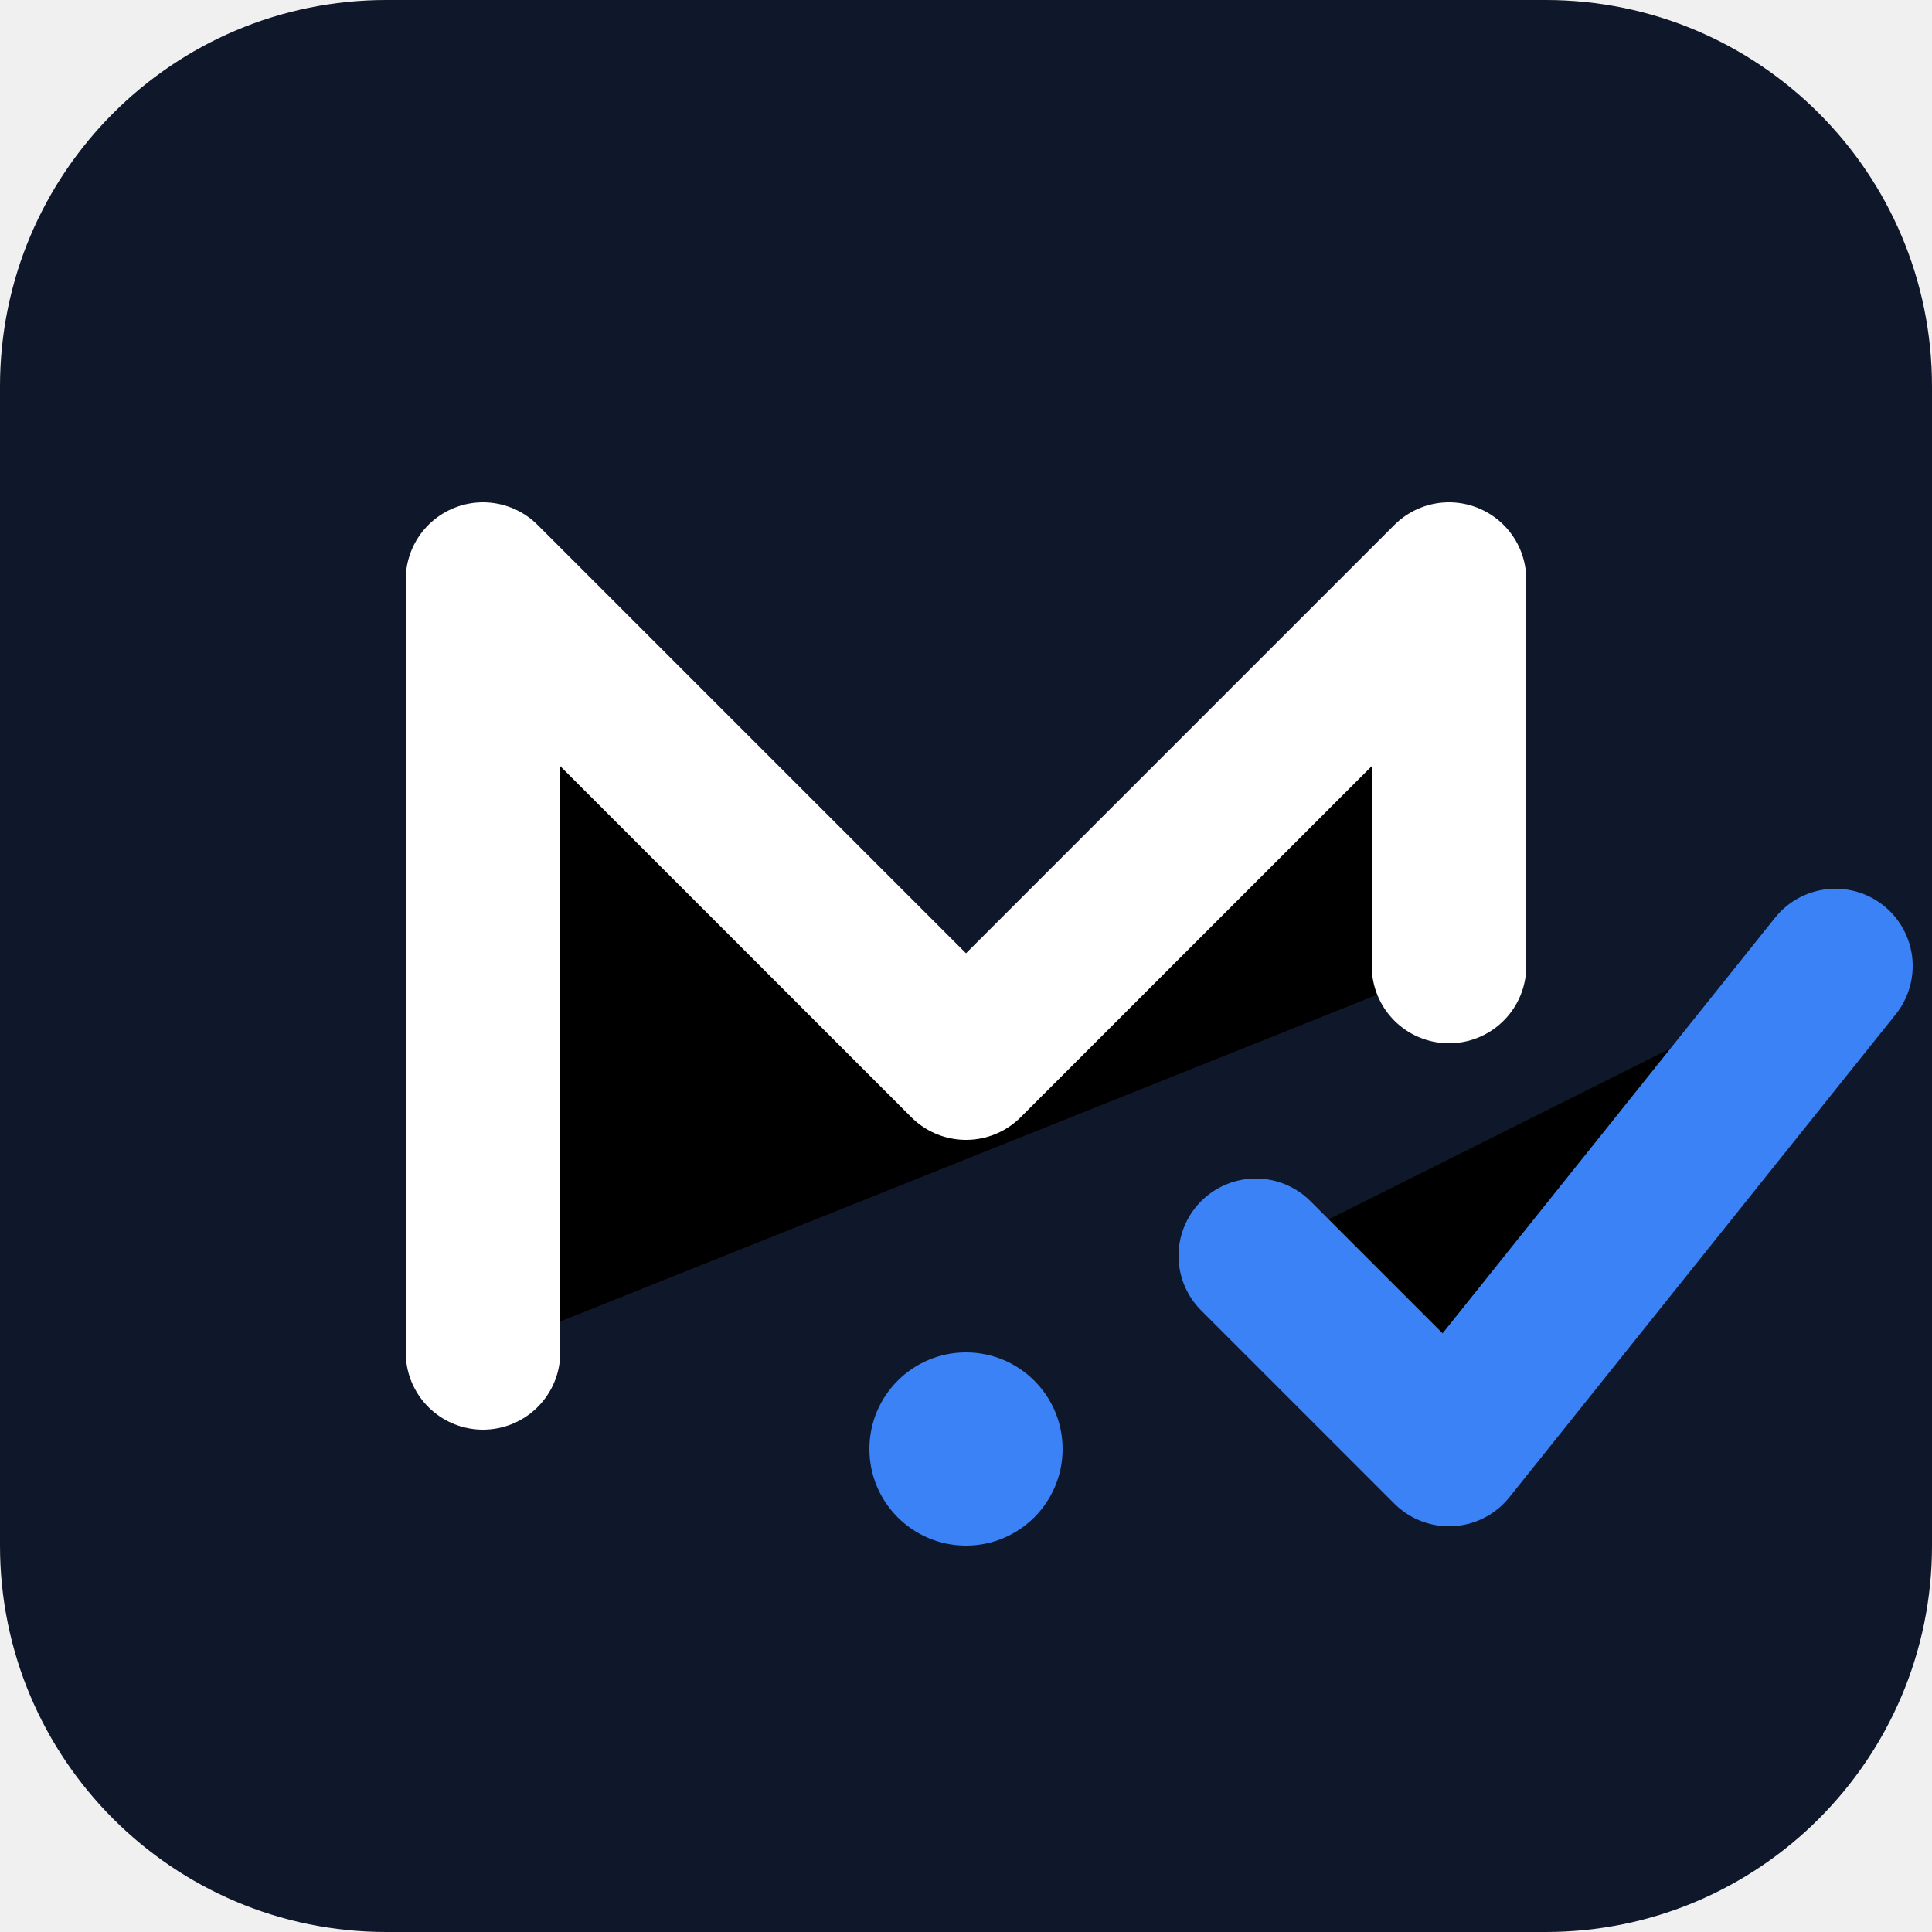
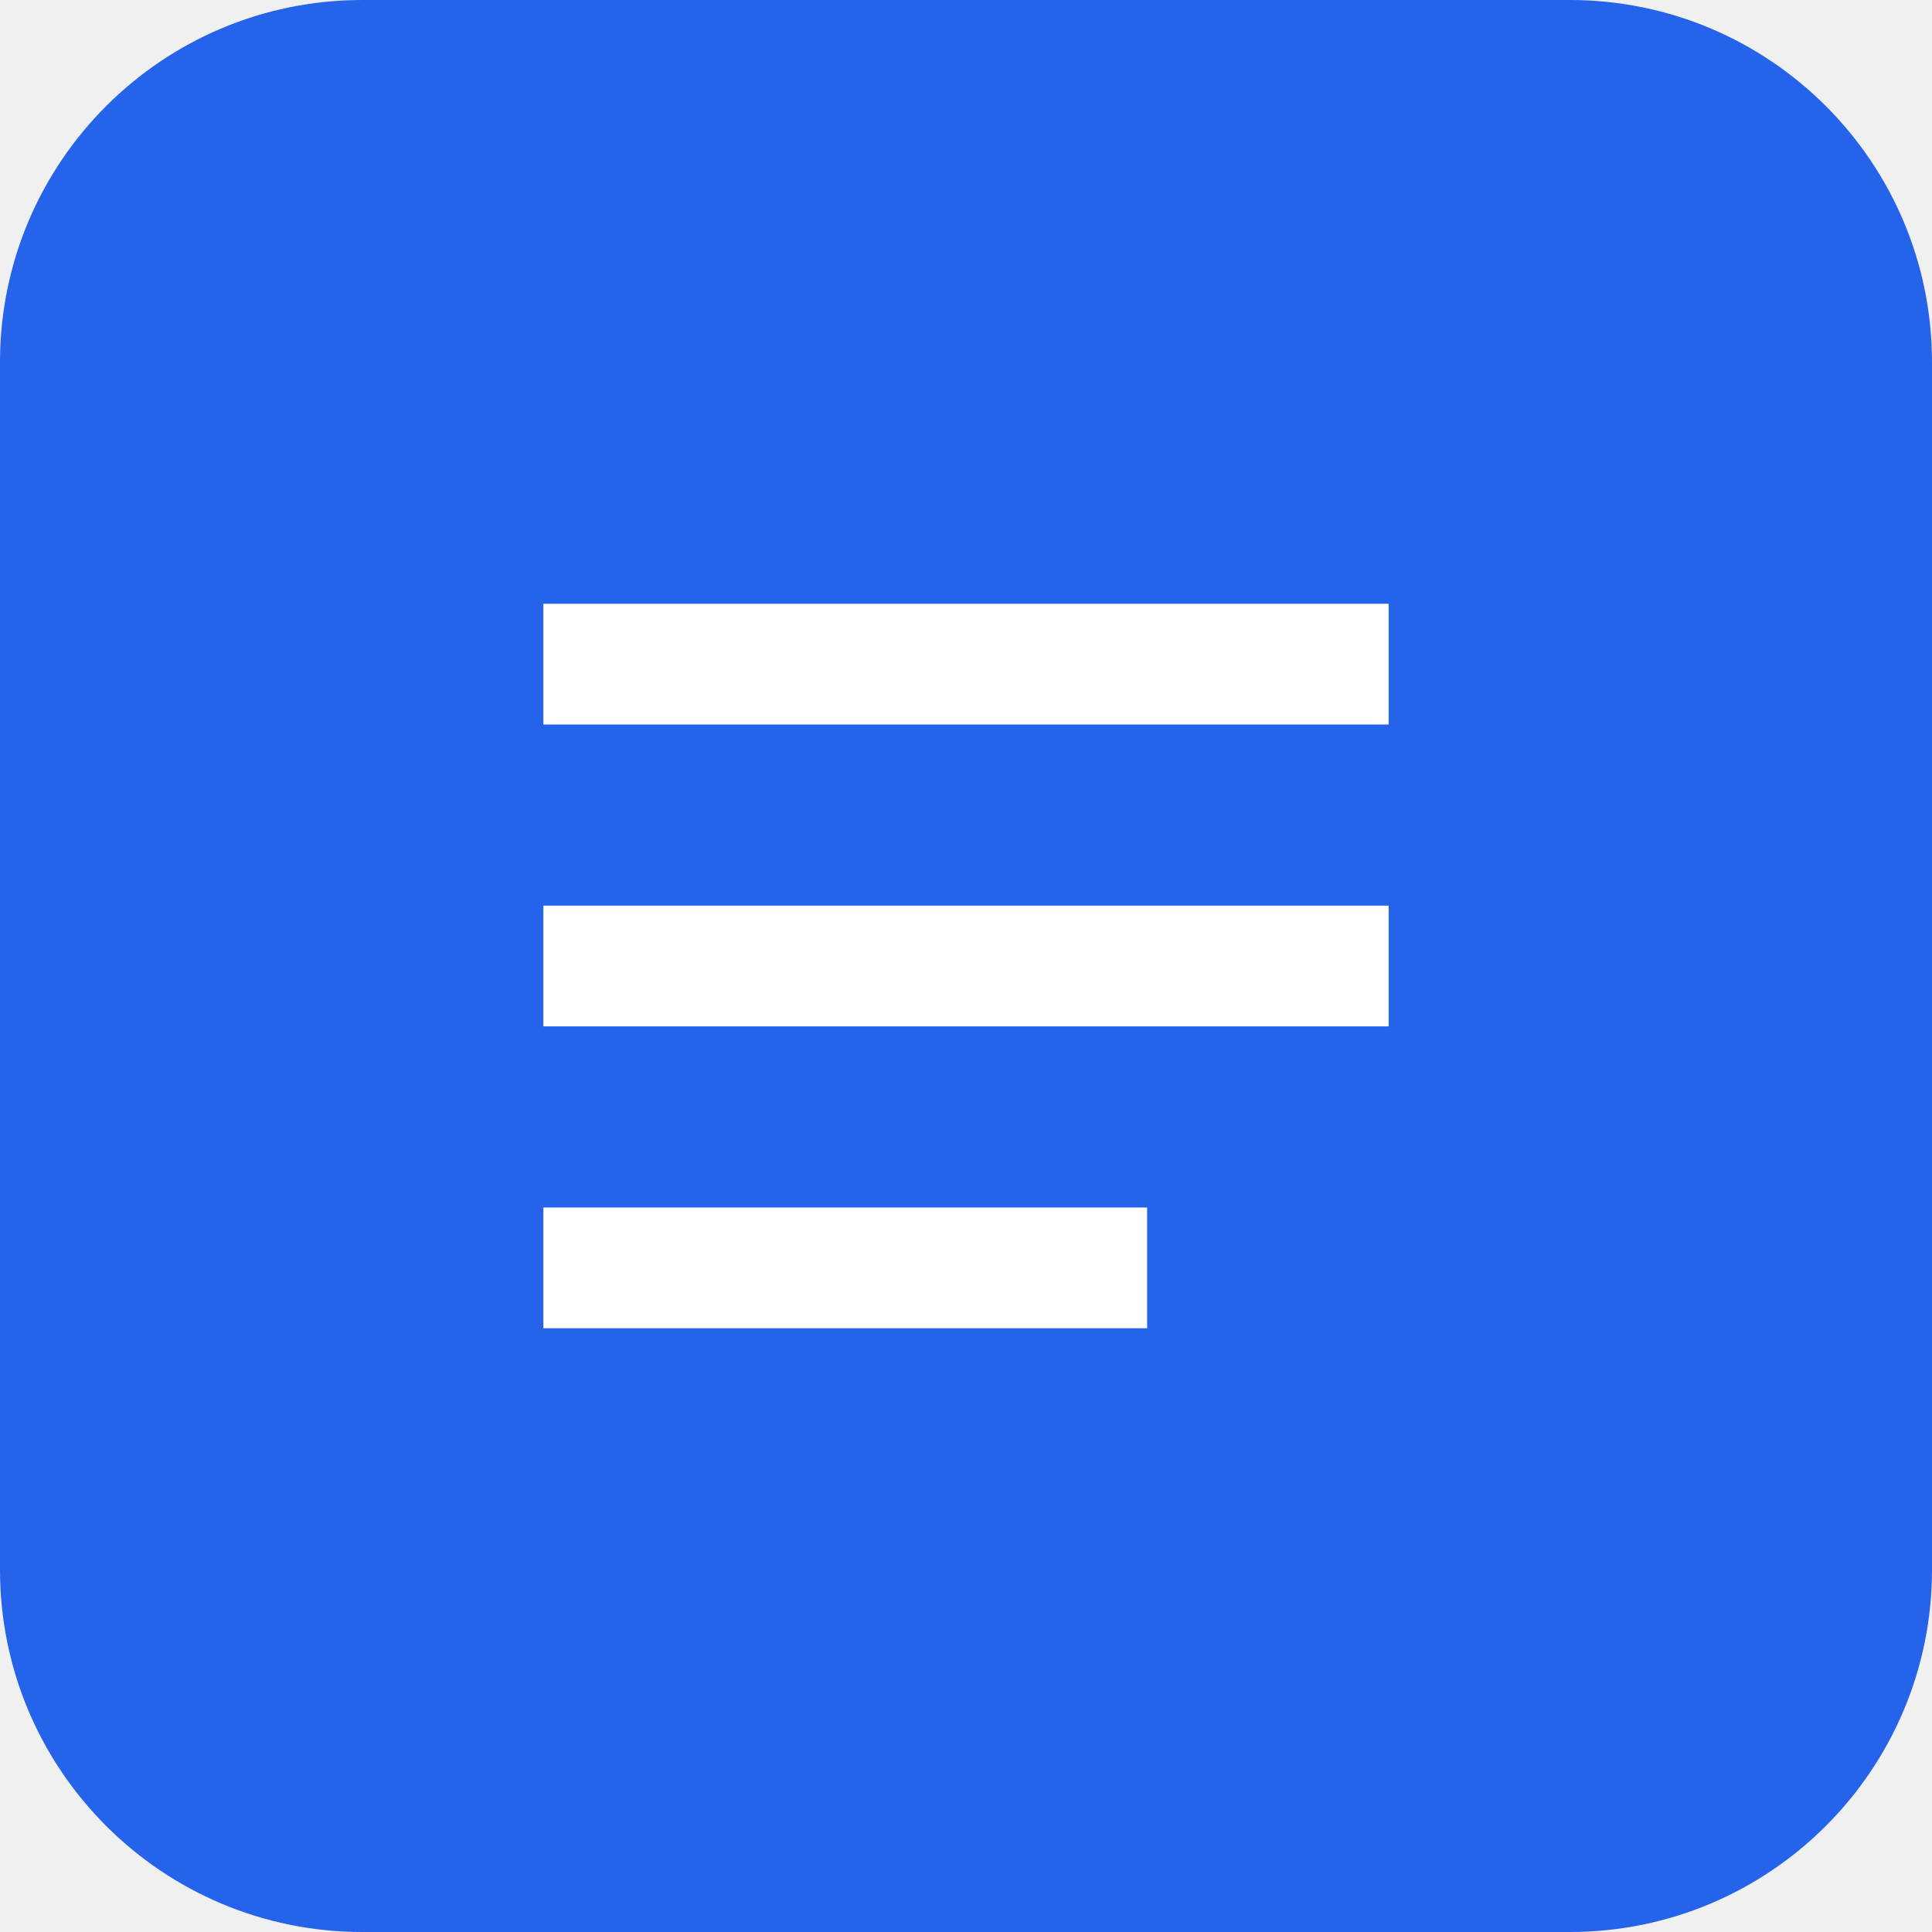
- <svg xmlns="http://www.w3.org/2000/svg" viewBox="0 0 400 400">
-   <rect width="400" height="400" rx="80" fill="#0f172a" />
-   <path d="M100 280V120L200 220L300 120V200" stroke="#ffffff" stroke-width="32" stroke-linecap="round" stroke-linejoin="round" />
-   <path d="M260 260L300 300L380 200" stroke="#3b82f6" stroke-width="32" stroke-linecap="round" stroke-linejoin="round" />
-   <circle cx="200" cy="300" r="20" fill="#3b82f6" />
+ <svg xmlns="http://www.w3.org/2000/svg" width="32" height="32" viewBox="0 0 32 32">
+   <rect width="32" height="32" rx="6" fill="#2563eb" />
+   <path d="M9 10h14v2H9zm0 5h14v2H9zm0 5h10v2H9z" fill="#fff" />
</svg>
